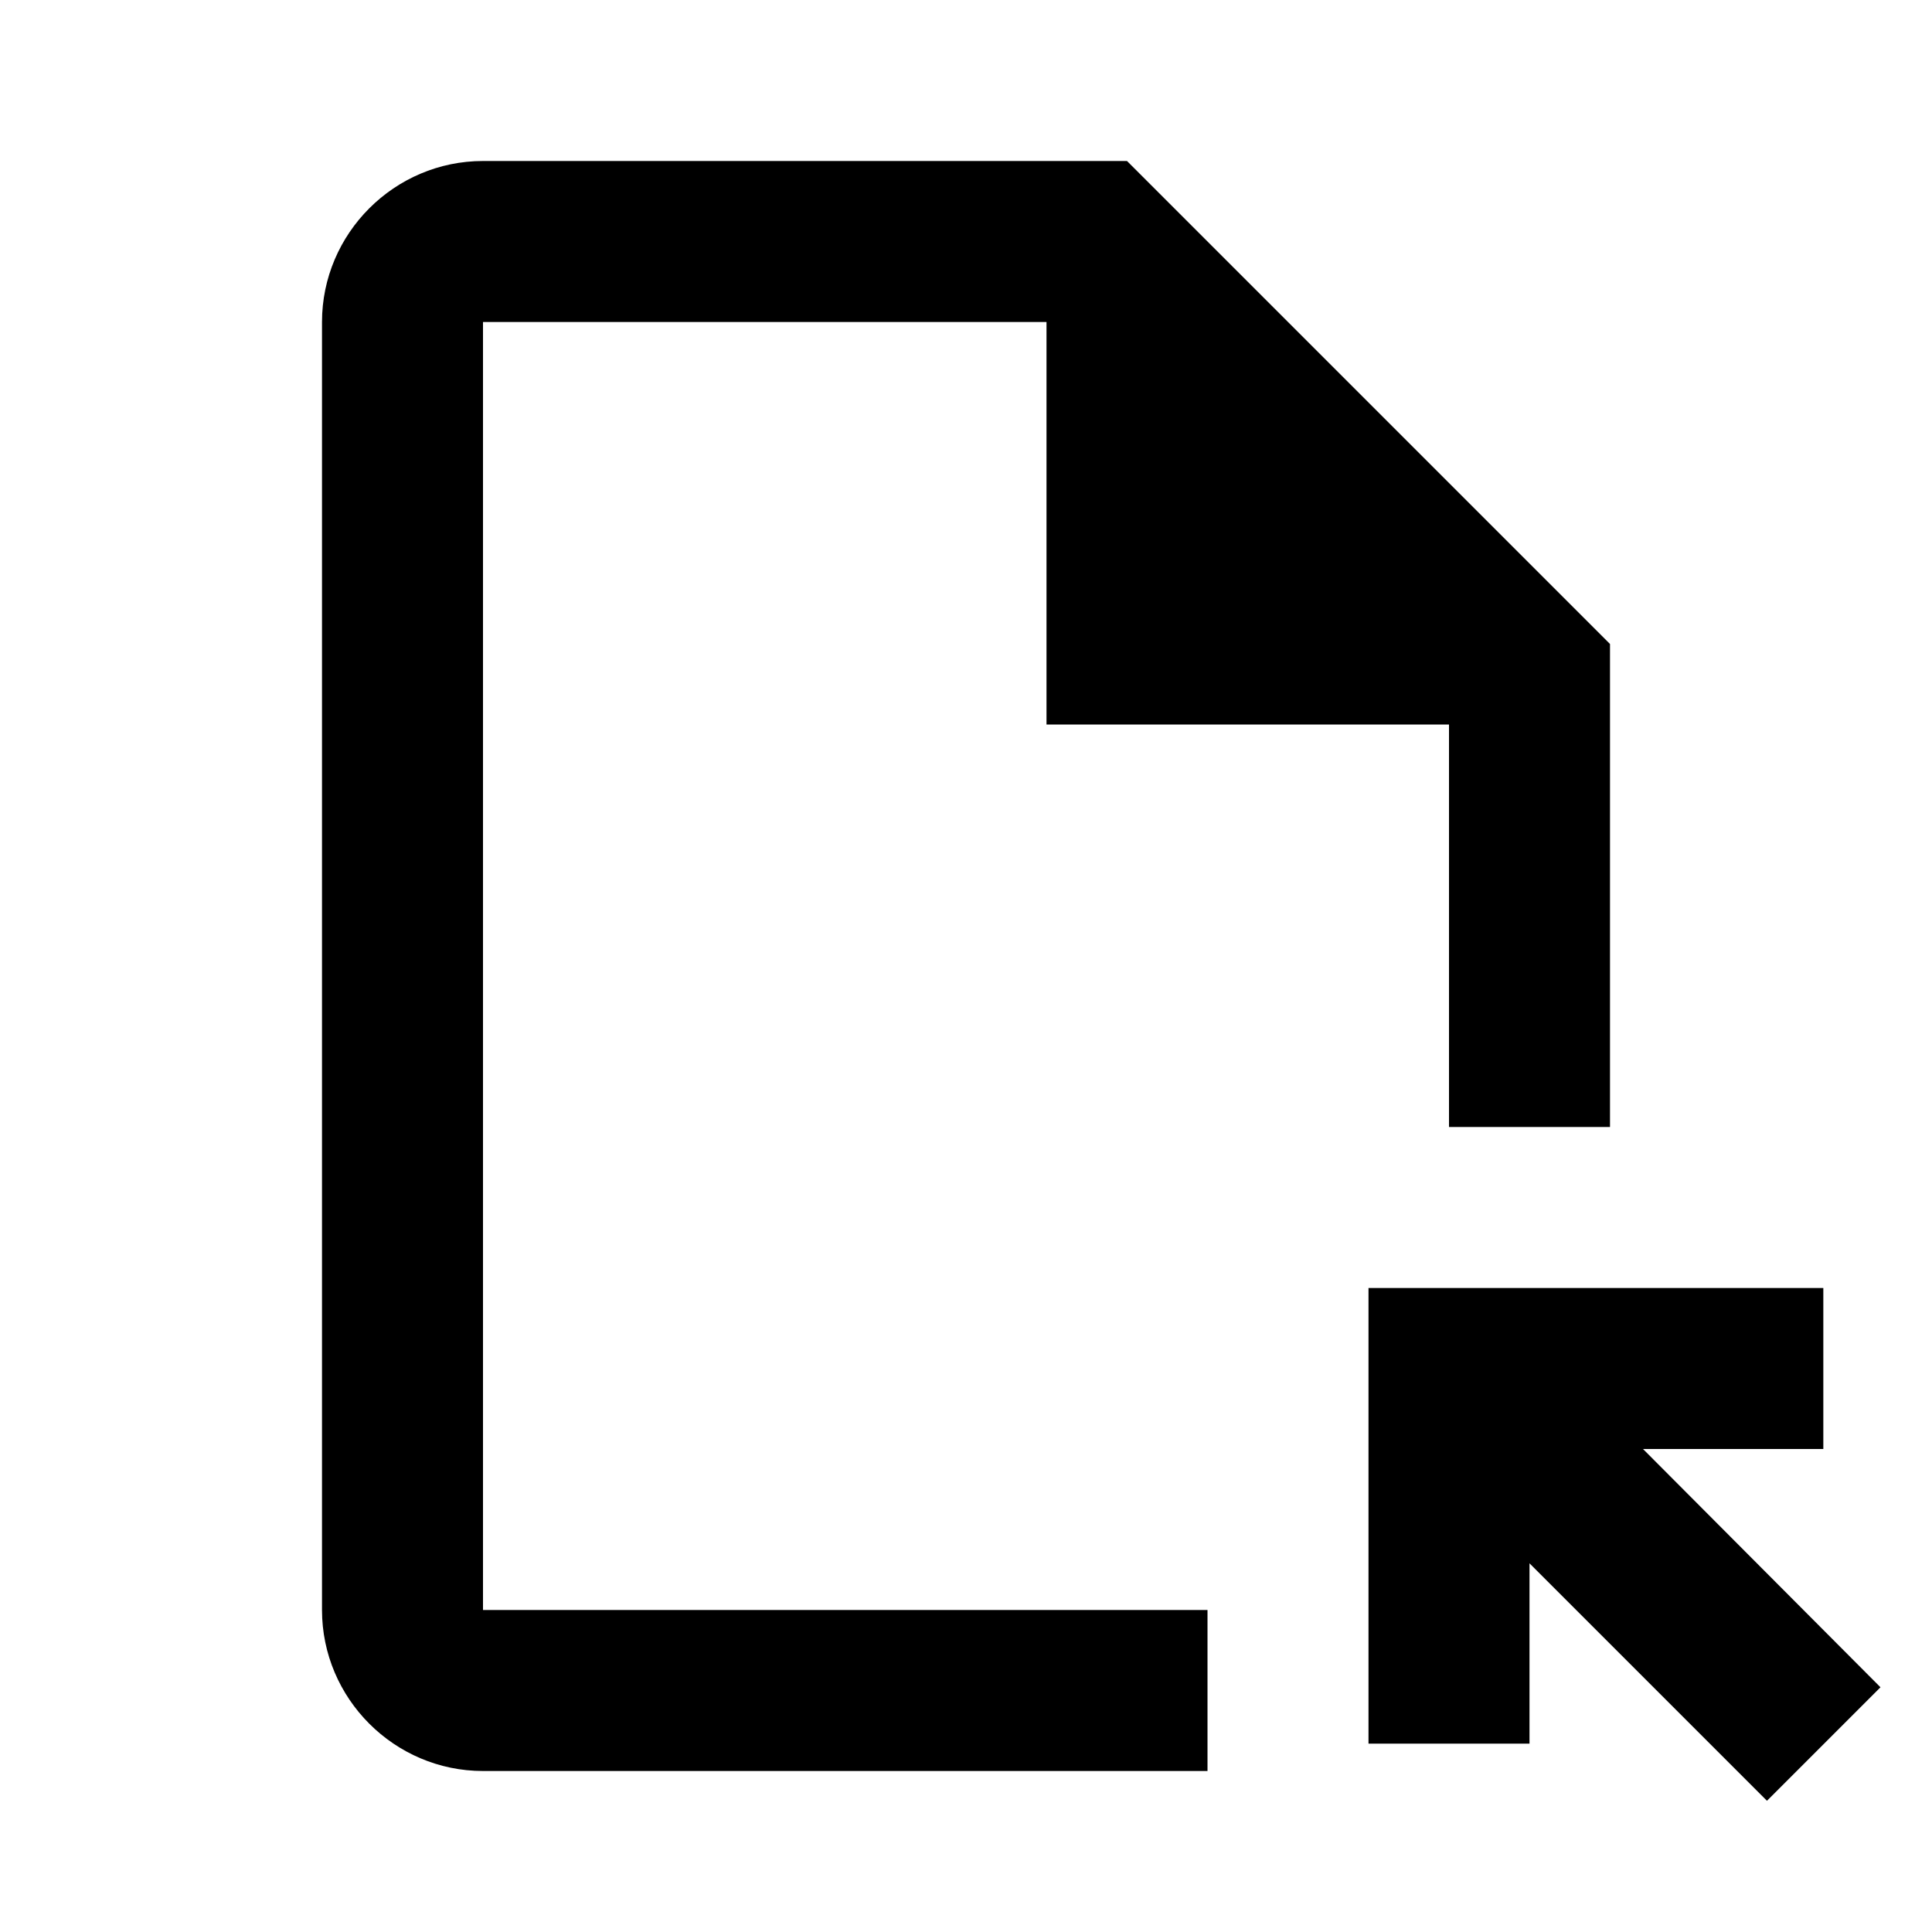
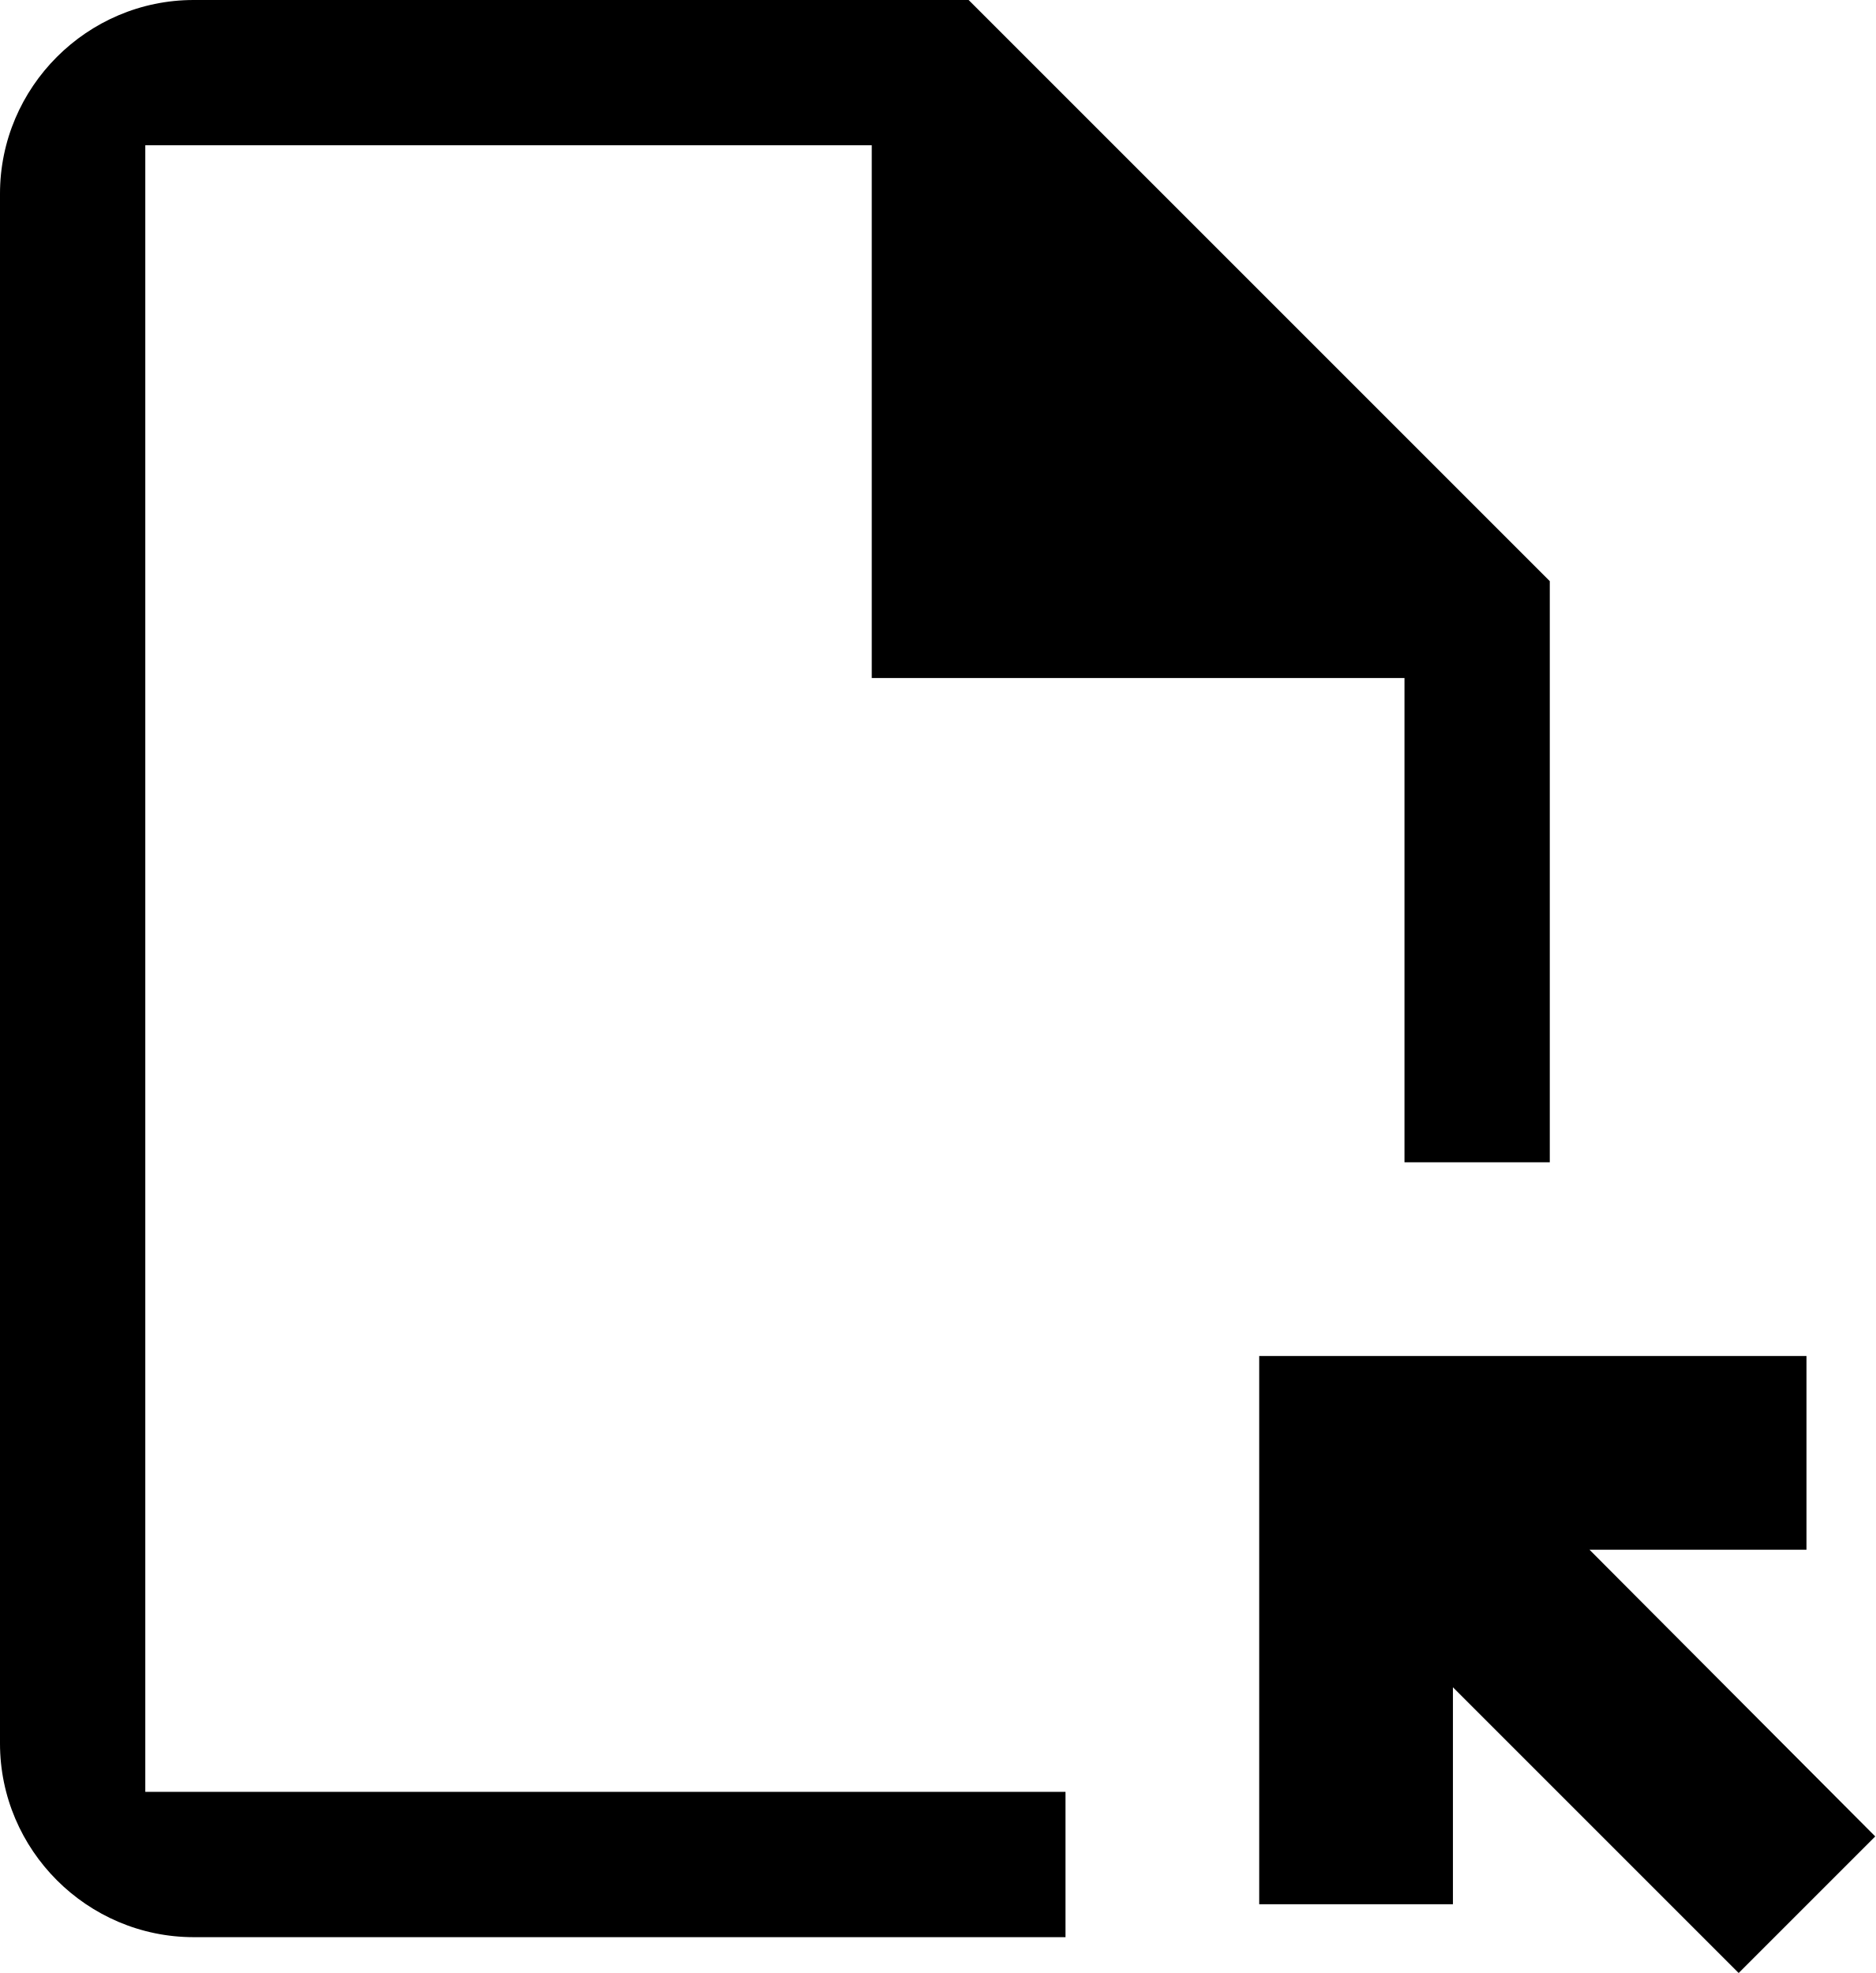
- <svg xmlns="http://www.w3.org/2000/svg" enable-background="new 0 0 24 24" height="24px" viewBox="0 0 24 24" width="24px" fill="#000000">
-   <g>
-     <rect fill="none" height="24" width="24" />
-   </g>
-   <g>
-     <path d="M15,22H6c-1.1,0-2-0.9-2-2V4c0-1.1,0.9-2,2-2h8l6,6v6h-2V9h-5V4H6v16h9V22z M19,21.66l0-2.24l2.95,2.95l1.41-1.41L20.41,18 h2.24v-2H17v5.66H19z" />
+ <svg xmlns="http://www.w3.org/2000/svg" width="19.36" height="20.37" enable-background="new 0 0 24 24" fill="#000000" version="1.1" viewBox="0 0 19.36 20.37">
+   <g transform="translate(-4,-2)">
+     <path d="m15 22h-9c-1.1 0-2-.9-2-2v-16c0-1.1.9-2 2-2h8l6 6v6h-1.5v-5h-5.5v-5.5h-7.5v17h9.5zm4-.34v-2.24l2.95 2.95 1.41-1.41-2.95-2.96h2.24v-2h-5.65v5.66z" />
  </g>
</svg>
